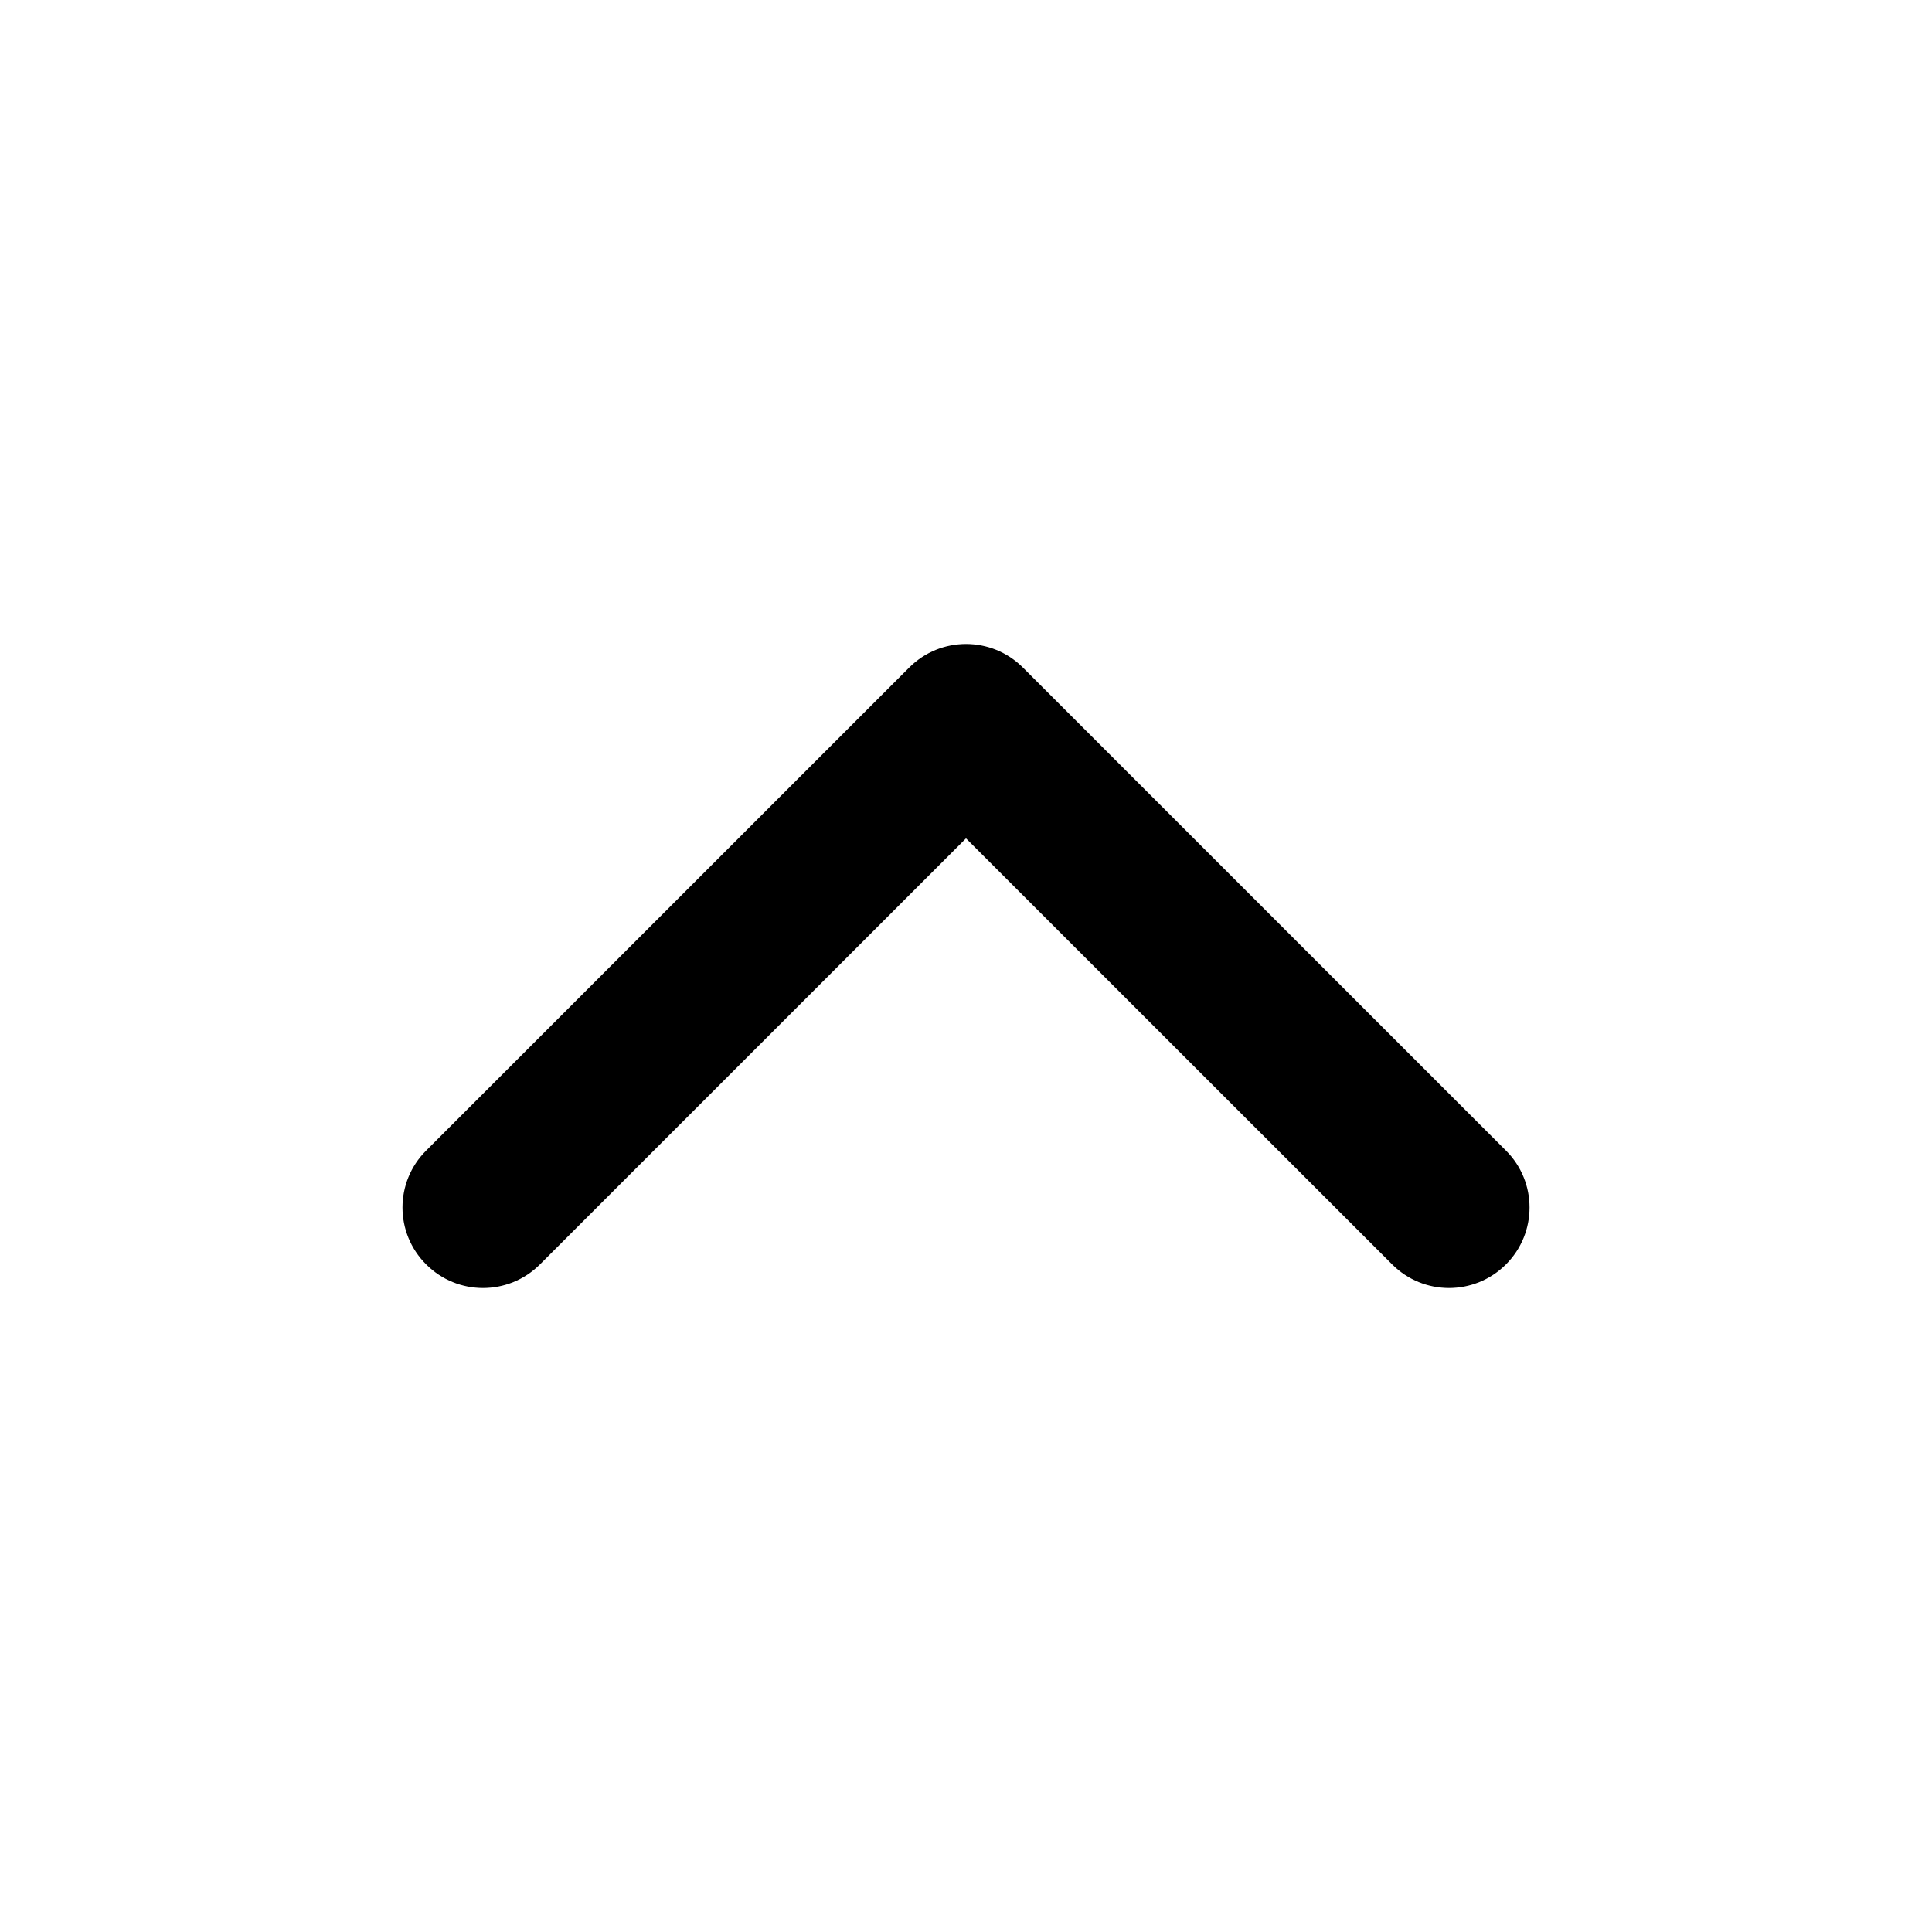
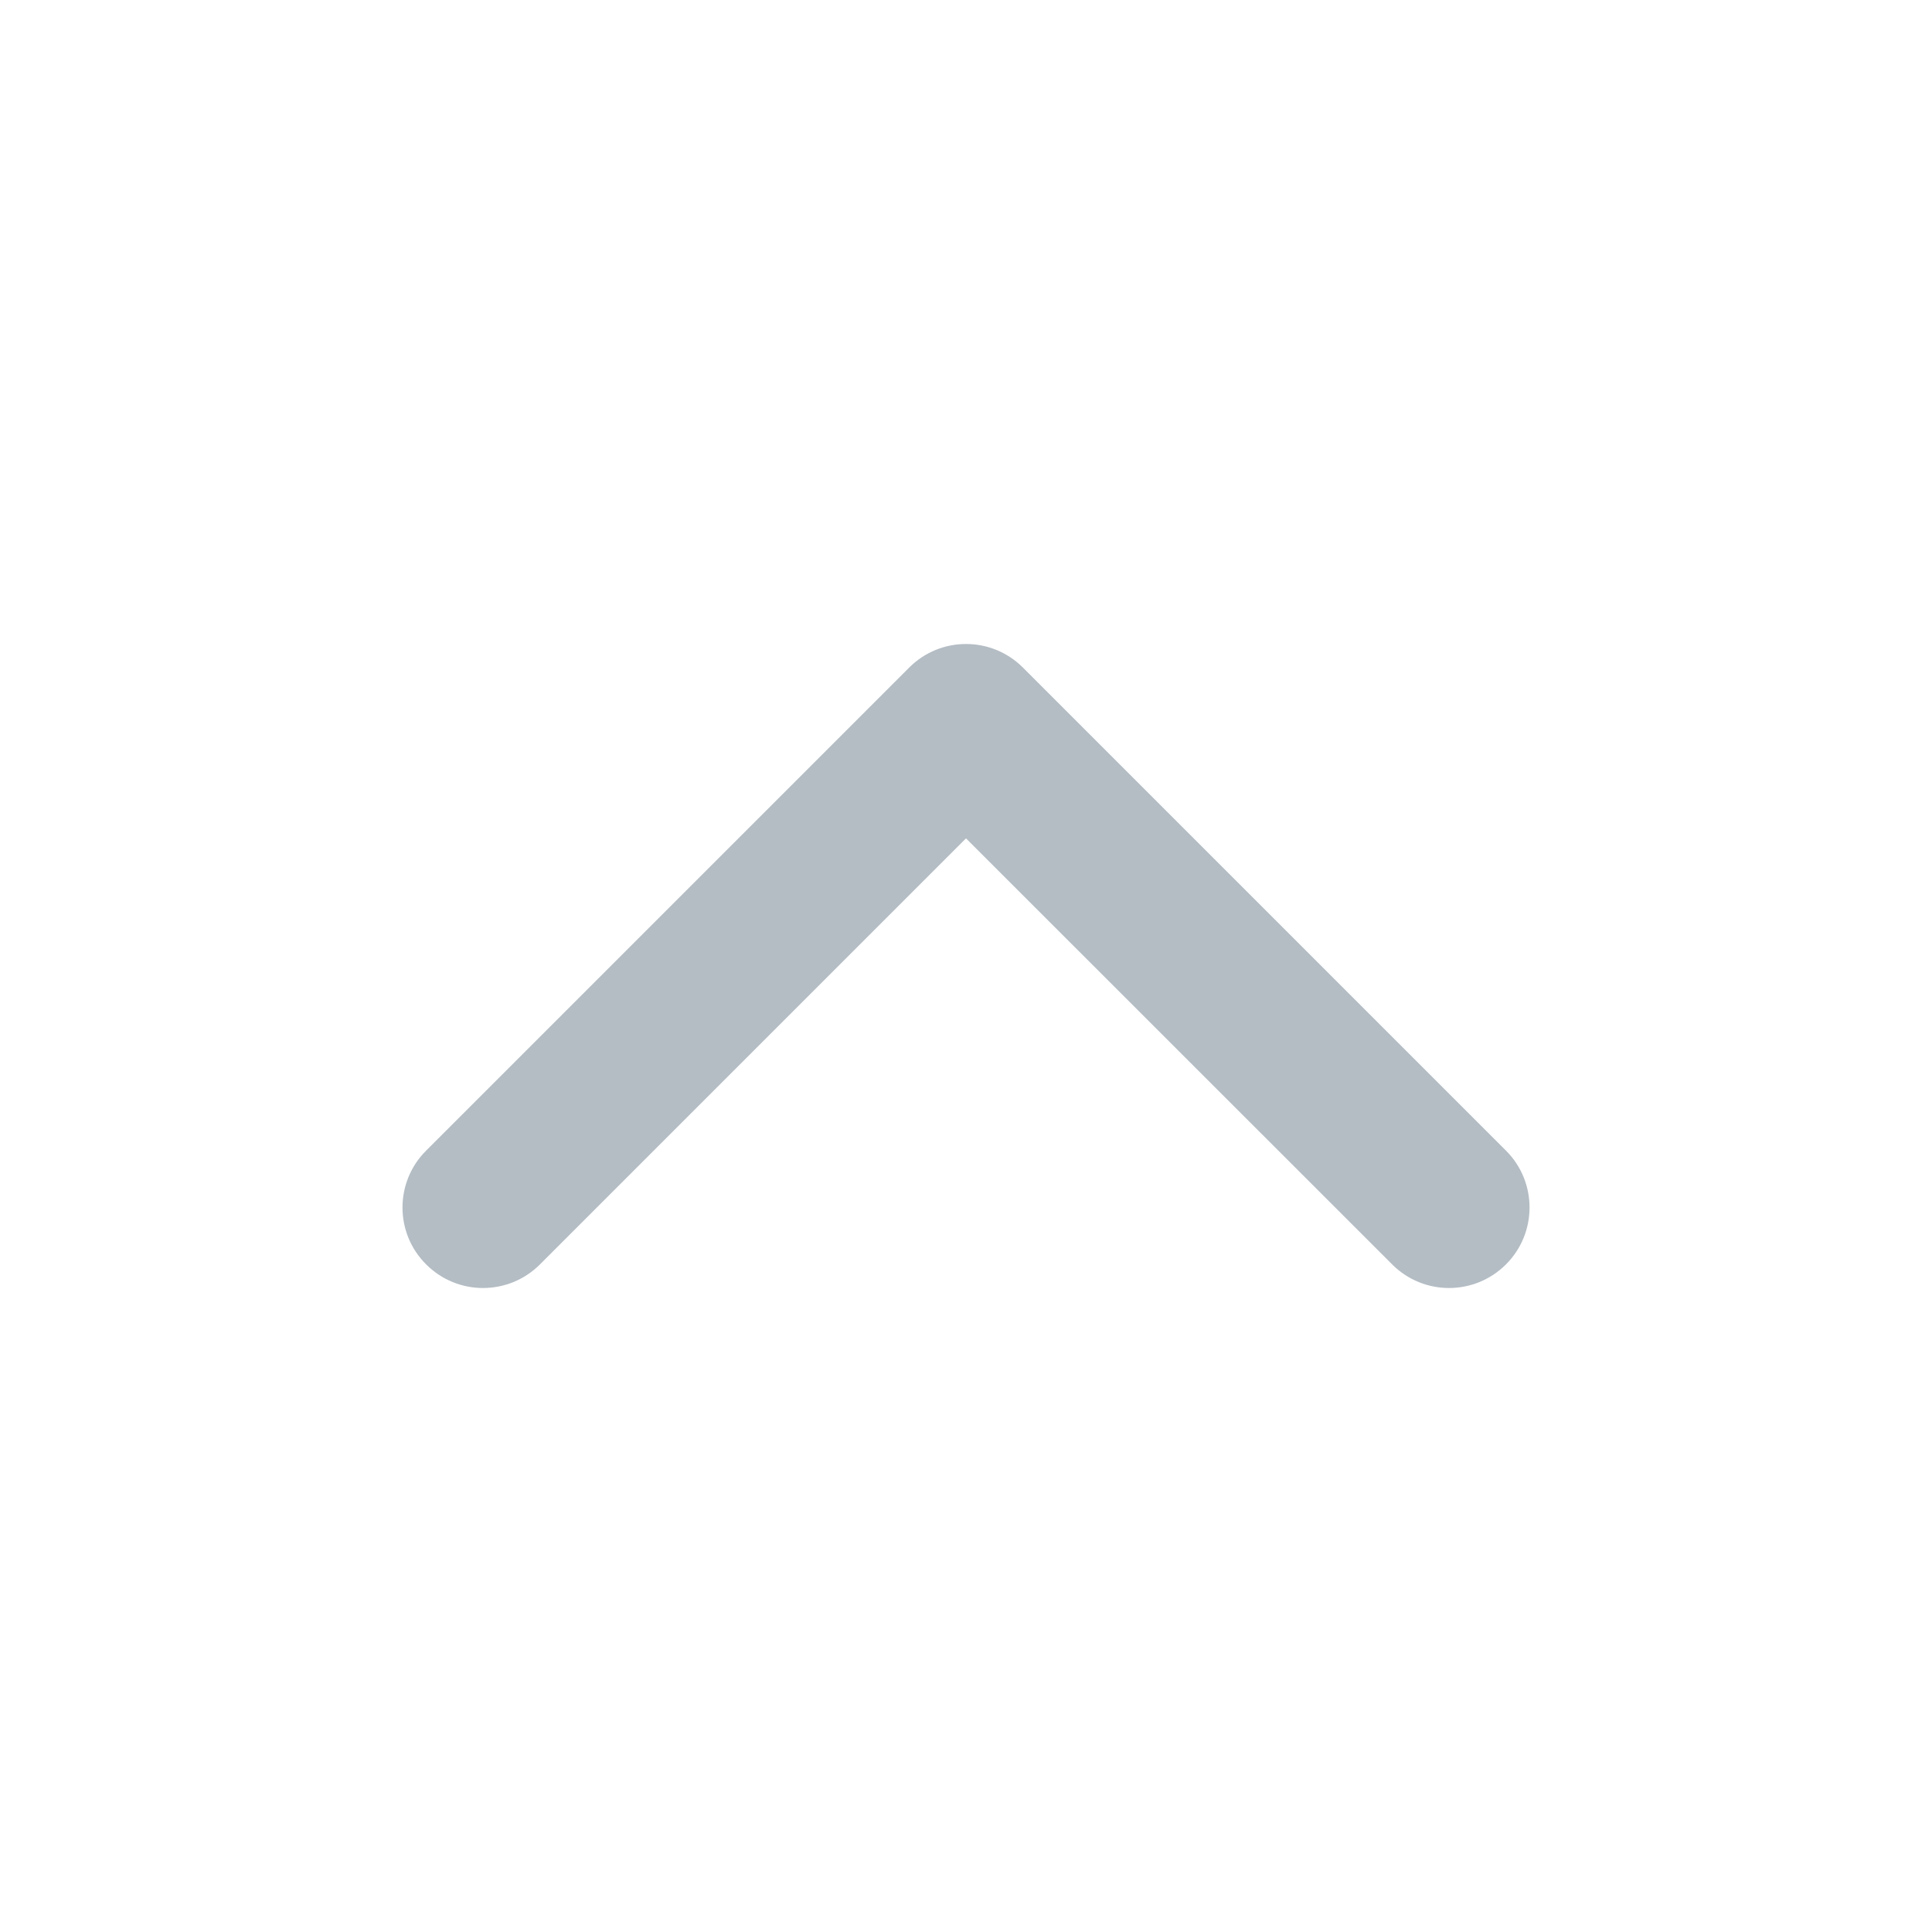
<svg xmlns="http://www.w3.org/2000/svg" width="16" height="16" viewBox="0 0 16 16">
-   <path fill-rule="evenodd" clip-rule="evenodd" d="M3.529 10.471C3.268 10.211 3.268 9.789 3.529 9.529L7.529 5.529C7.789 5.268 8.211 5.268 8.472 5.529L12.472 9.529C12.732 9.789 12.732 10.211 12.472 10.471C12.211 10.732 11.789 10.732 11.529 10.471L8 6.943L4.472 10.471C4.211 10.732 3.789 10.732 3.529 10.471Z" />
+   <path fill-rule="evenodd" clip-rule="evenodd" d="M3.529 10.471C3.268 10.211 3.268 9.789 3.529 9.529L7.529 5.529C7.789 5.268 8.211 5.268 8.472 5.529L12.472 9.529C12.732 9.789 12.732 10.211 12.472 10.471C12.211 10.732 11.789 10.732 11.529 10.471L8 6.943L4.472 10.471C4.211 10.732 3.789 10.732 3.529 10.471Z" fill="#B4BDC4" />
</svg>
